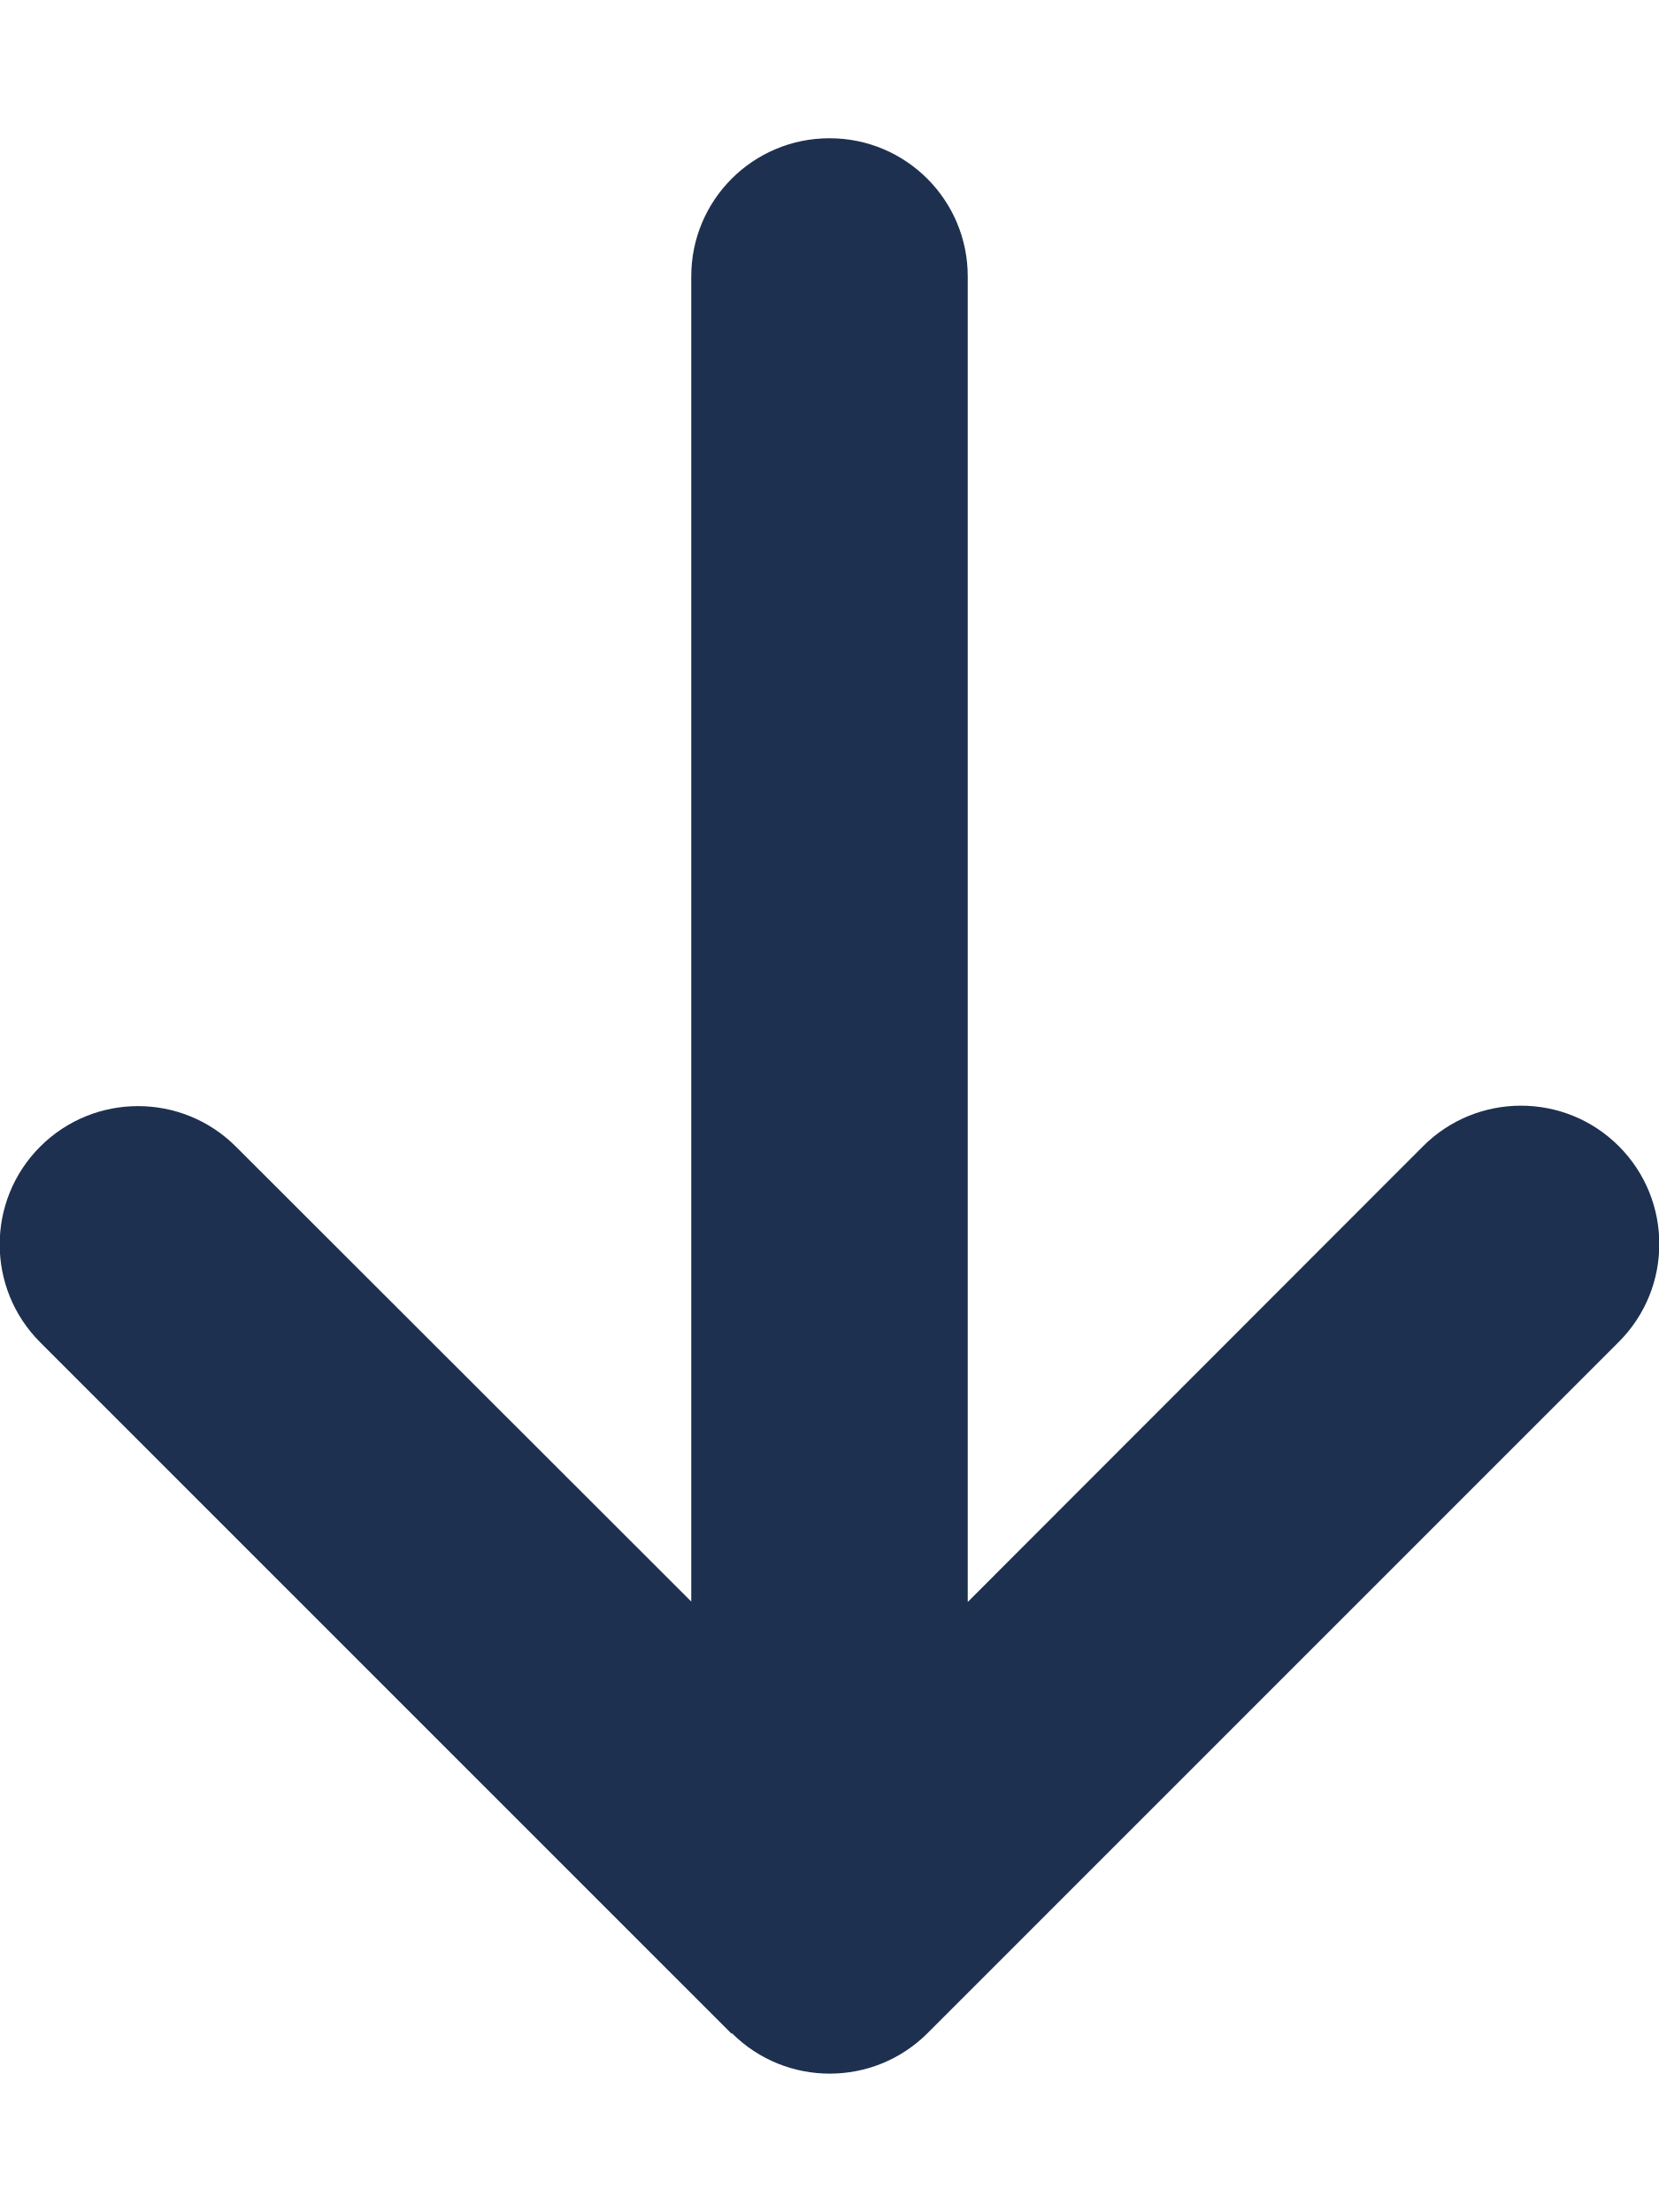
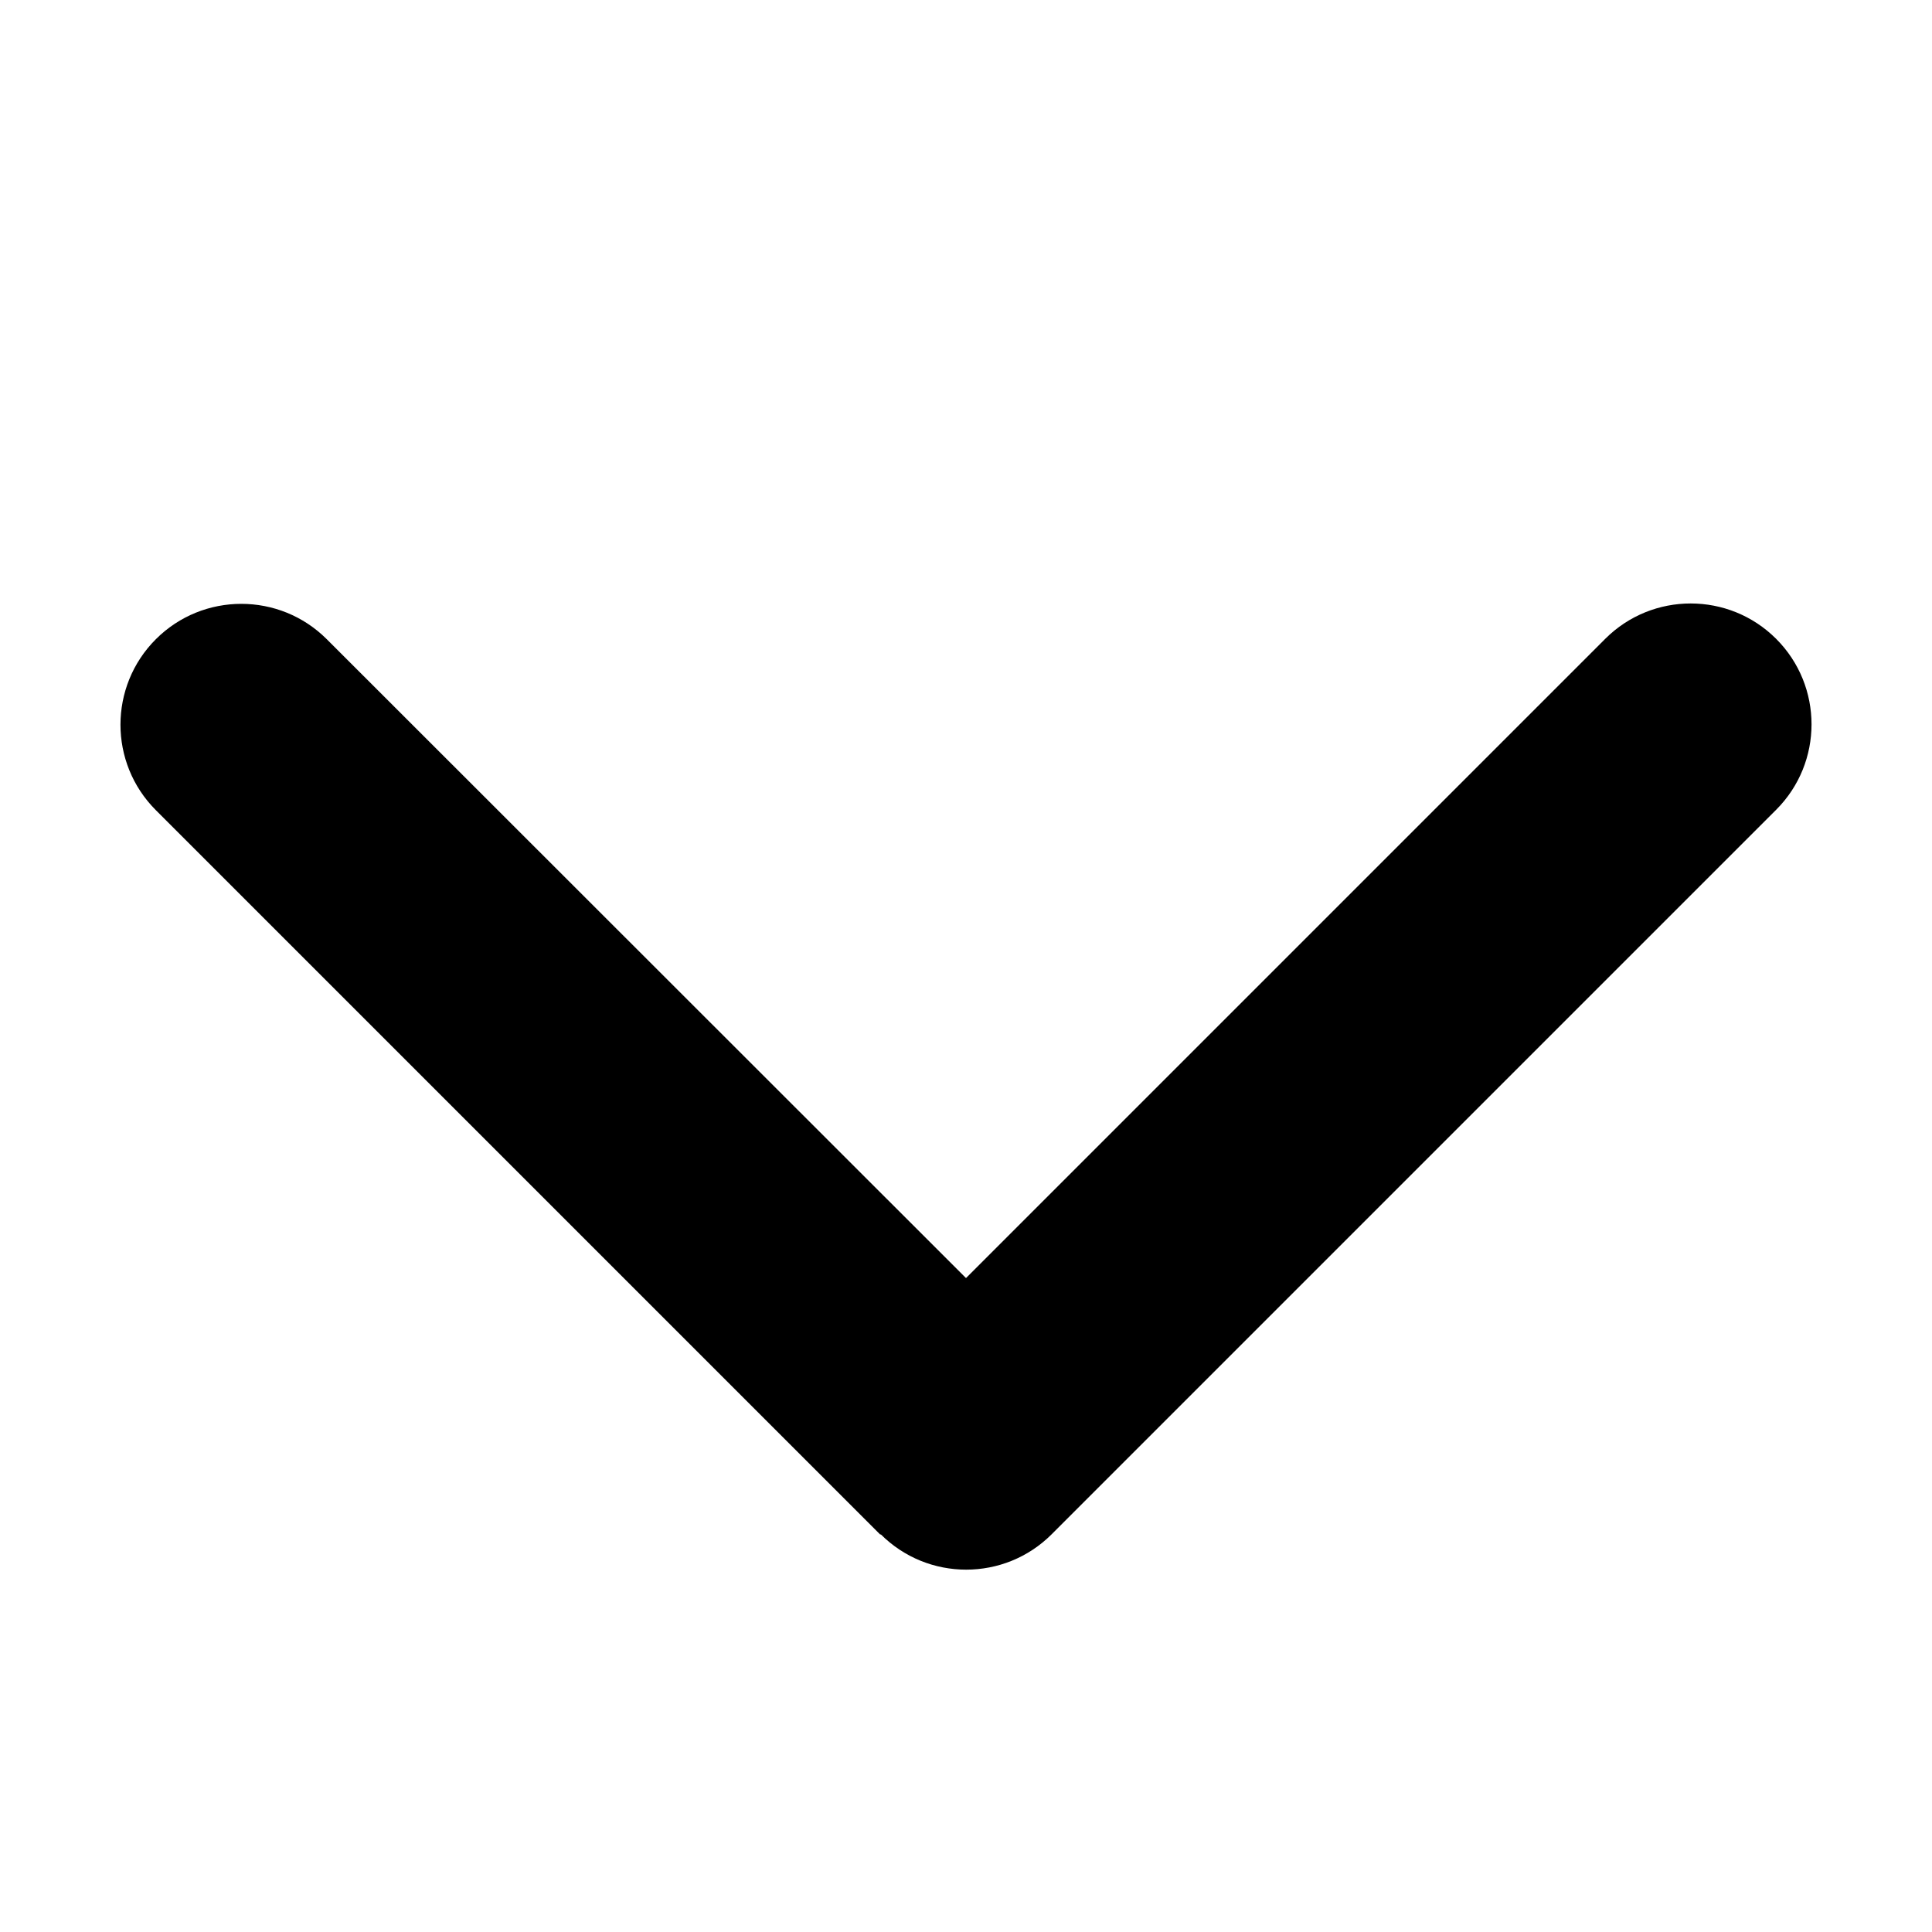
- <svg xmlns="http://www.w3.org/2000/svg" height="16" width="12" viewBox="0 0 384 512">
-   <path opacity="1" fill="#1E3050" d="M169.4 470.6c12.5 12.5 32.8 12.5 45.3 0l160-160c12.5-12.5 12.5-32.8 0-45.3s-32.8-12.5-45.3 0L224 370.8 224 64c0-17.7-14.3-32-32-32s-32 14.3-32 32l0 306.7L54.6 265.4c-12.5-12.5-32.8-12.5-45.3 0s-12.5 32.8 0 45.3l160 160z" />
+ <svg xmlns="http://www.w3.org/2000/svg" height="16" width="16" viewBox="0 0 512 512">
+   <path d="M233.4 406.6c12.5 12.5 32.8 12.5 45.3 0l192-192c12.5-12.5 12.5-32.8 0-45.3s-32.8-12.5-45.3 0L256 338.7 86.6 169.4c-12.5-12.5-32.8-12.5-45.3 0s-12.5 32.8 0 45.3l192 192z" />
</svg>
